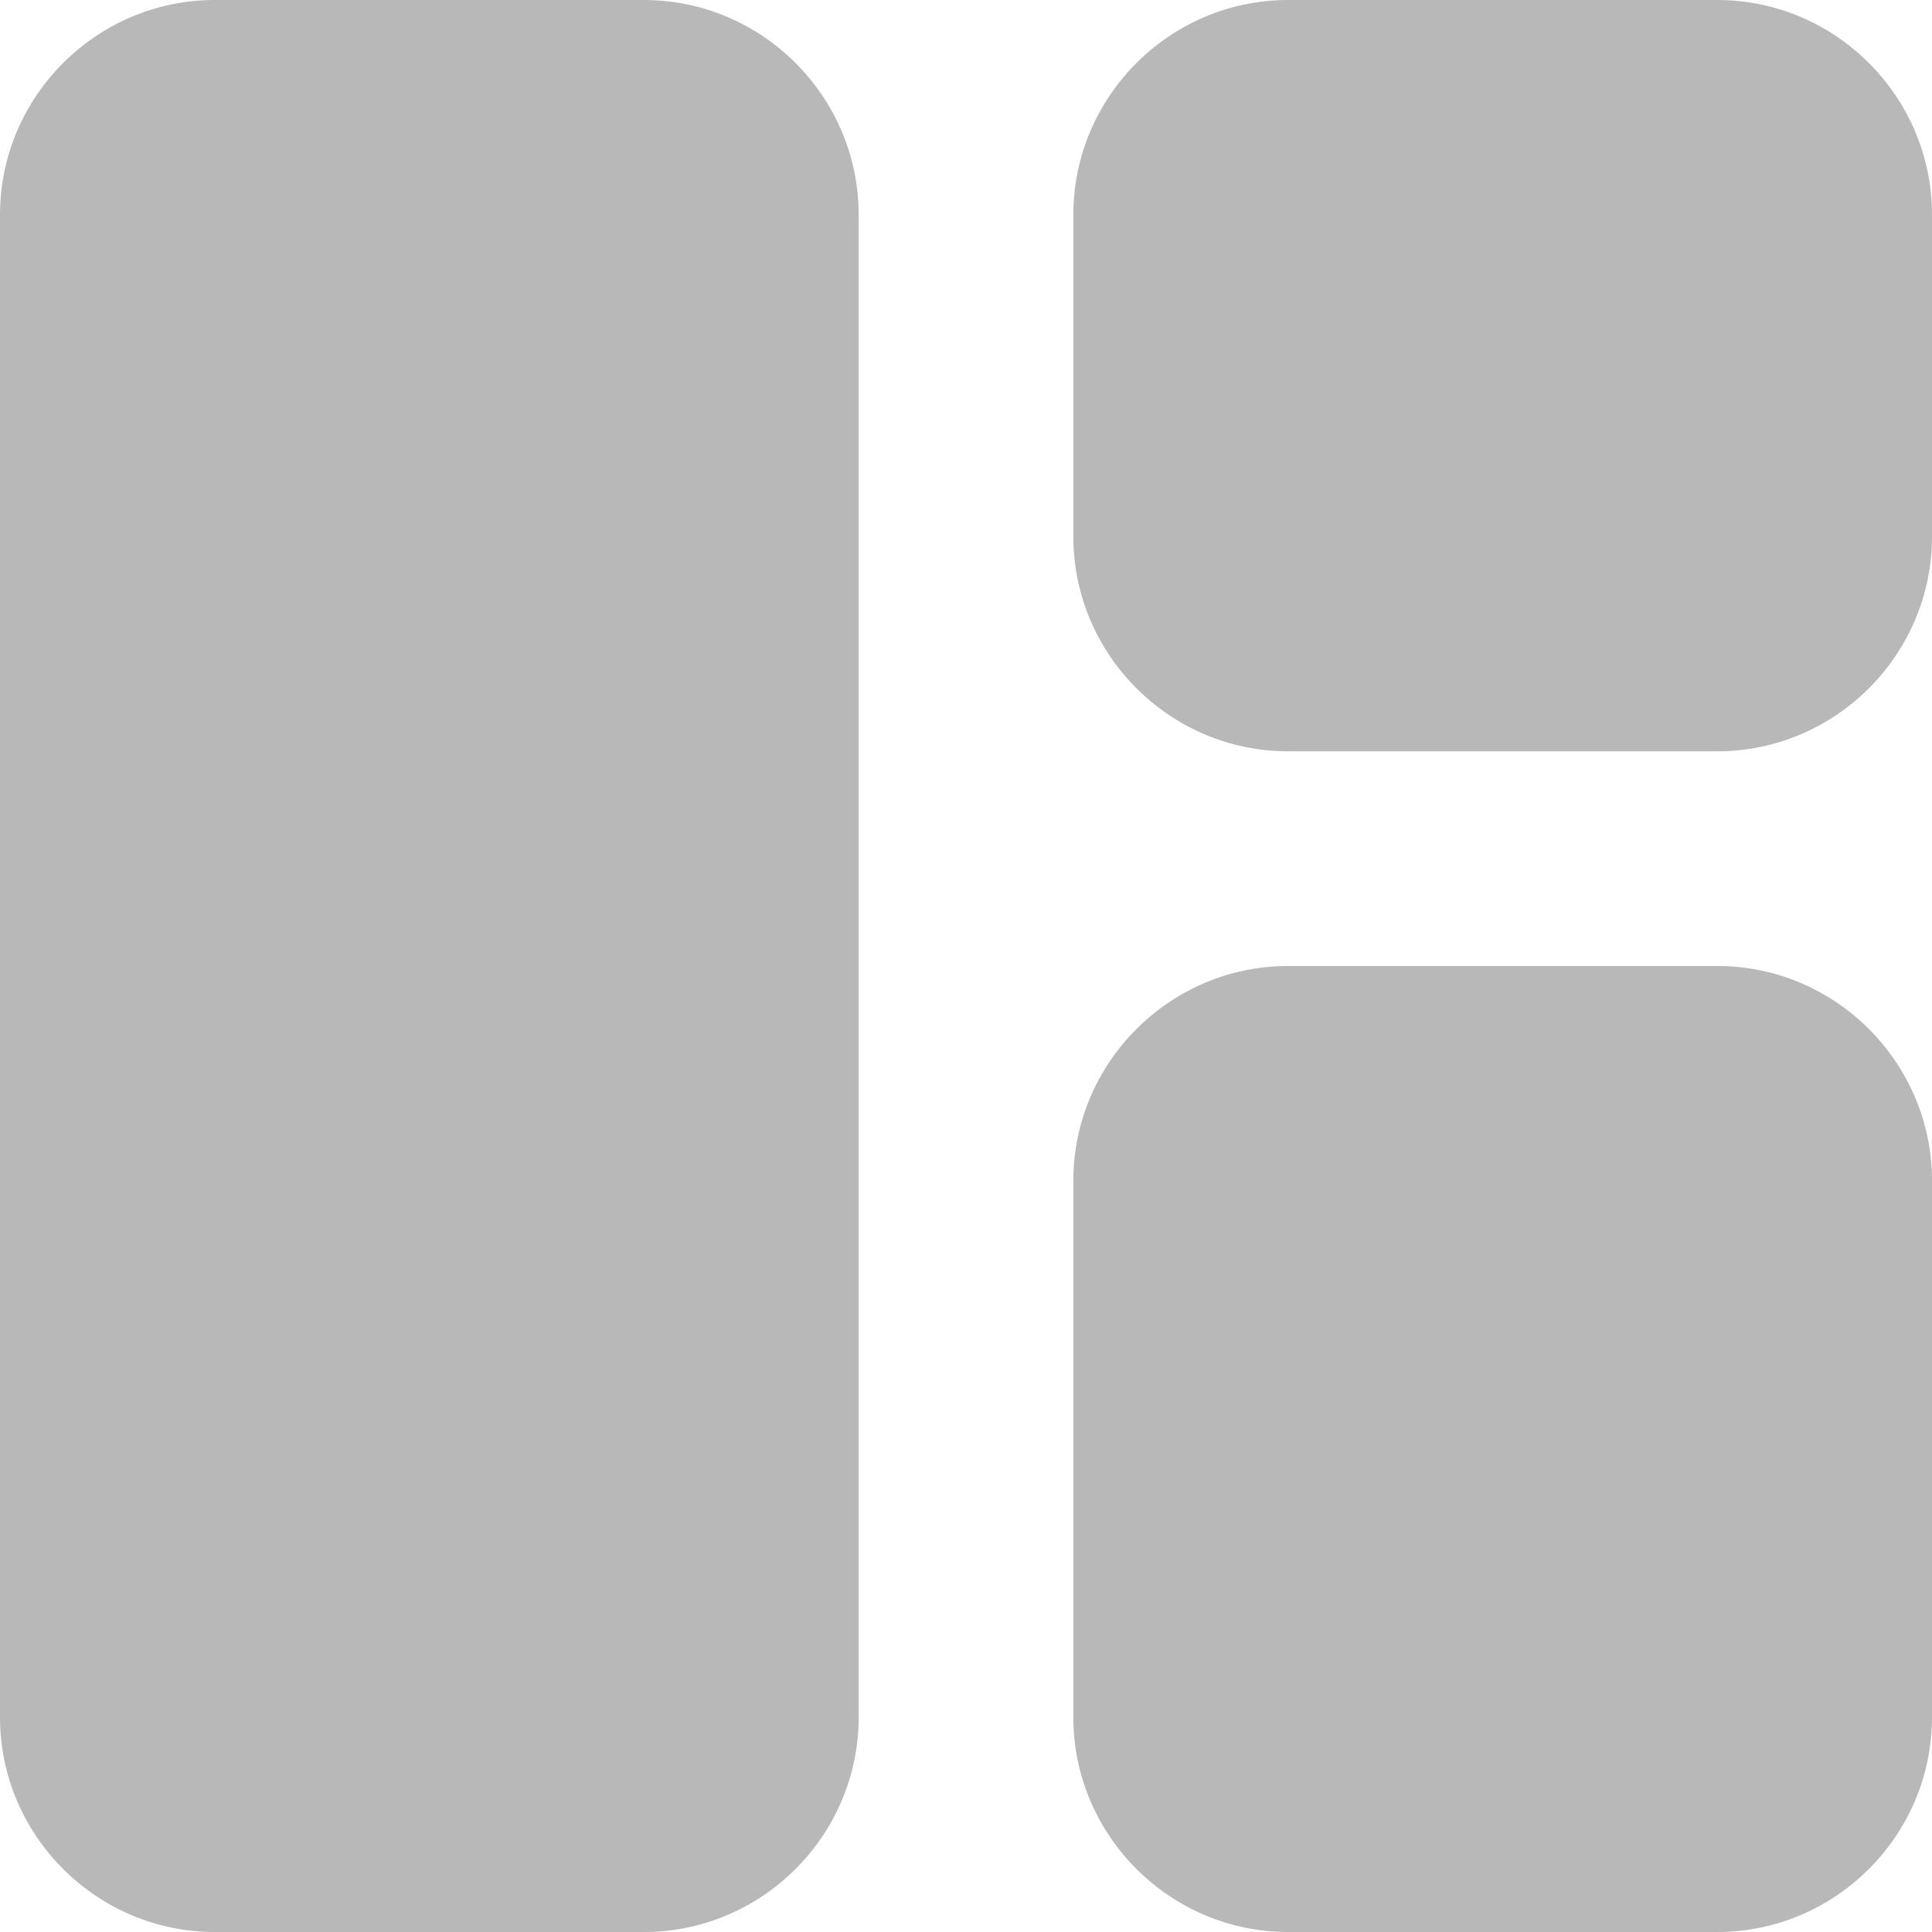
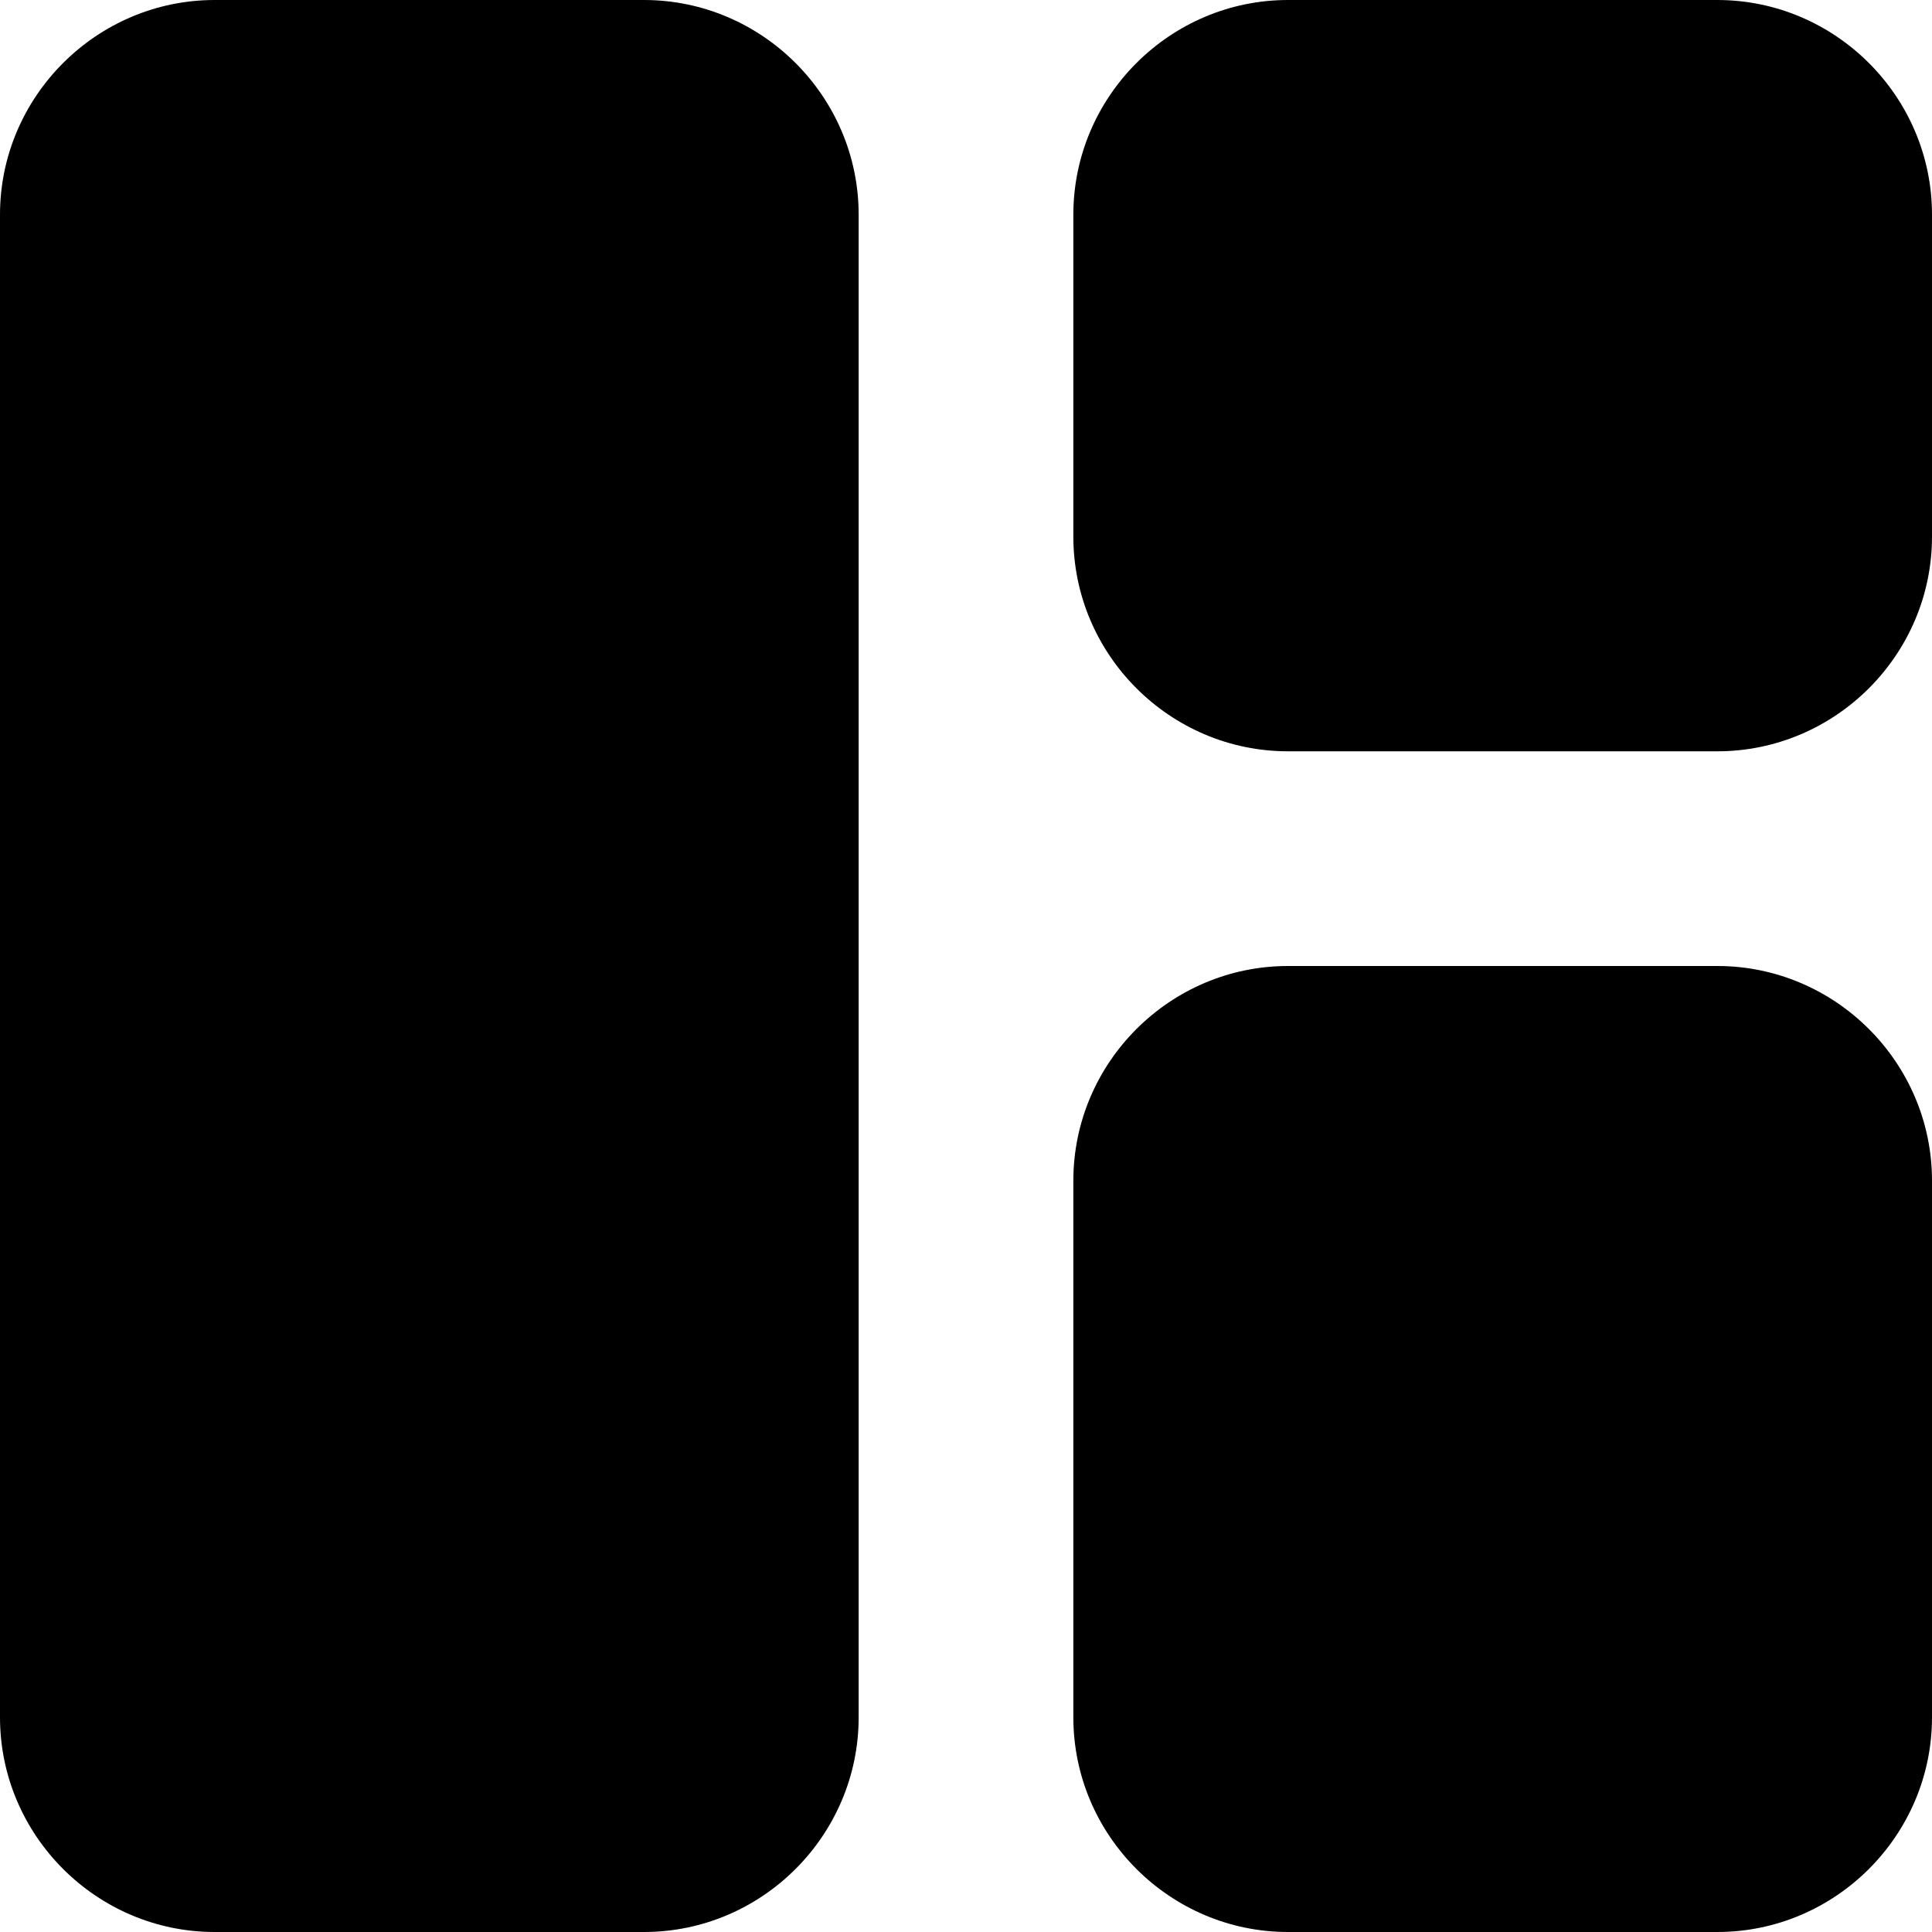
<svg xmlns="http://www.w3.org/2000/svg" width="16" height="16" viewBox="0 0 16 16" fill="none">
-   <path d="M5.333 16H1.778C0.8 16 0 15.2 0 14.222V1.778C0 0.8 0.8 0 1.778 0H5.333C6.311 0 7.111 0.8 7.111 1.778V14.222C7.111 15.2 6.311 16 5.333 16ZM10.667 16H14.222C15.2 16 16 15.2 16 14.222V9.778C16 8.8 15.2 8 14.222 8H10.667C9.689 8 8.889 8.8 8.889 9.778V14.222C8.889 15.2 9.689 16 10.667 16ZM16 4.444V1.778C16 0.8 15.2 0 14.222 0H10.667C9.689 0 8.889 0.8 8.889 1.778V4.444C8.889 5.422 9.689 6.222 10.667 6.222H14.222C15.2 6.222 16 5.422 16 4.444Z" fill="#B8B8B8" />
+   <path d="M5.333 16H1.778C0.8 16 0 15.2 0 14.222V1.778C0 0.8 0.8 0 1.778 0H5.333C6.311 0 7.111 0.8 7.111 1.778V14.222C7.111 15.2 6.311 16 5.333 16ZM10.667 16H14.222C15.2 16 16 15.2 16 14.222V9.778C16 8.8 15.2 8 14.222 8H10.667C9.689 8 8.889 8.8 8.889 9.778V14.222C8.889 15.2 9.689 16 10.667 16ZM16 4.444V1.778C16 0.8 15.2 0 14.222 0H10.667C9.689 0 8.889 0.8 8.889 1.778V4.444C8.889 5.422 9.689 6.222 10.667 6.222H14.222C15.2 6.222 16 5.422 16 4.444Z" fill="currentColor" />
</svg>
